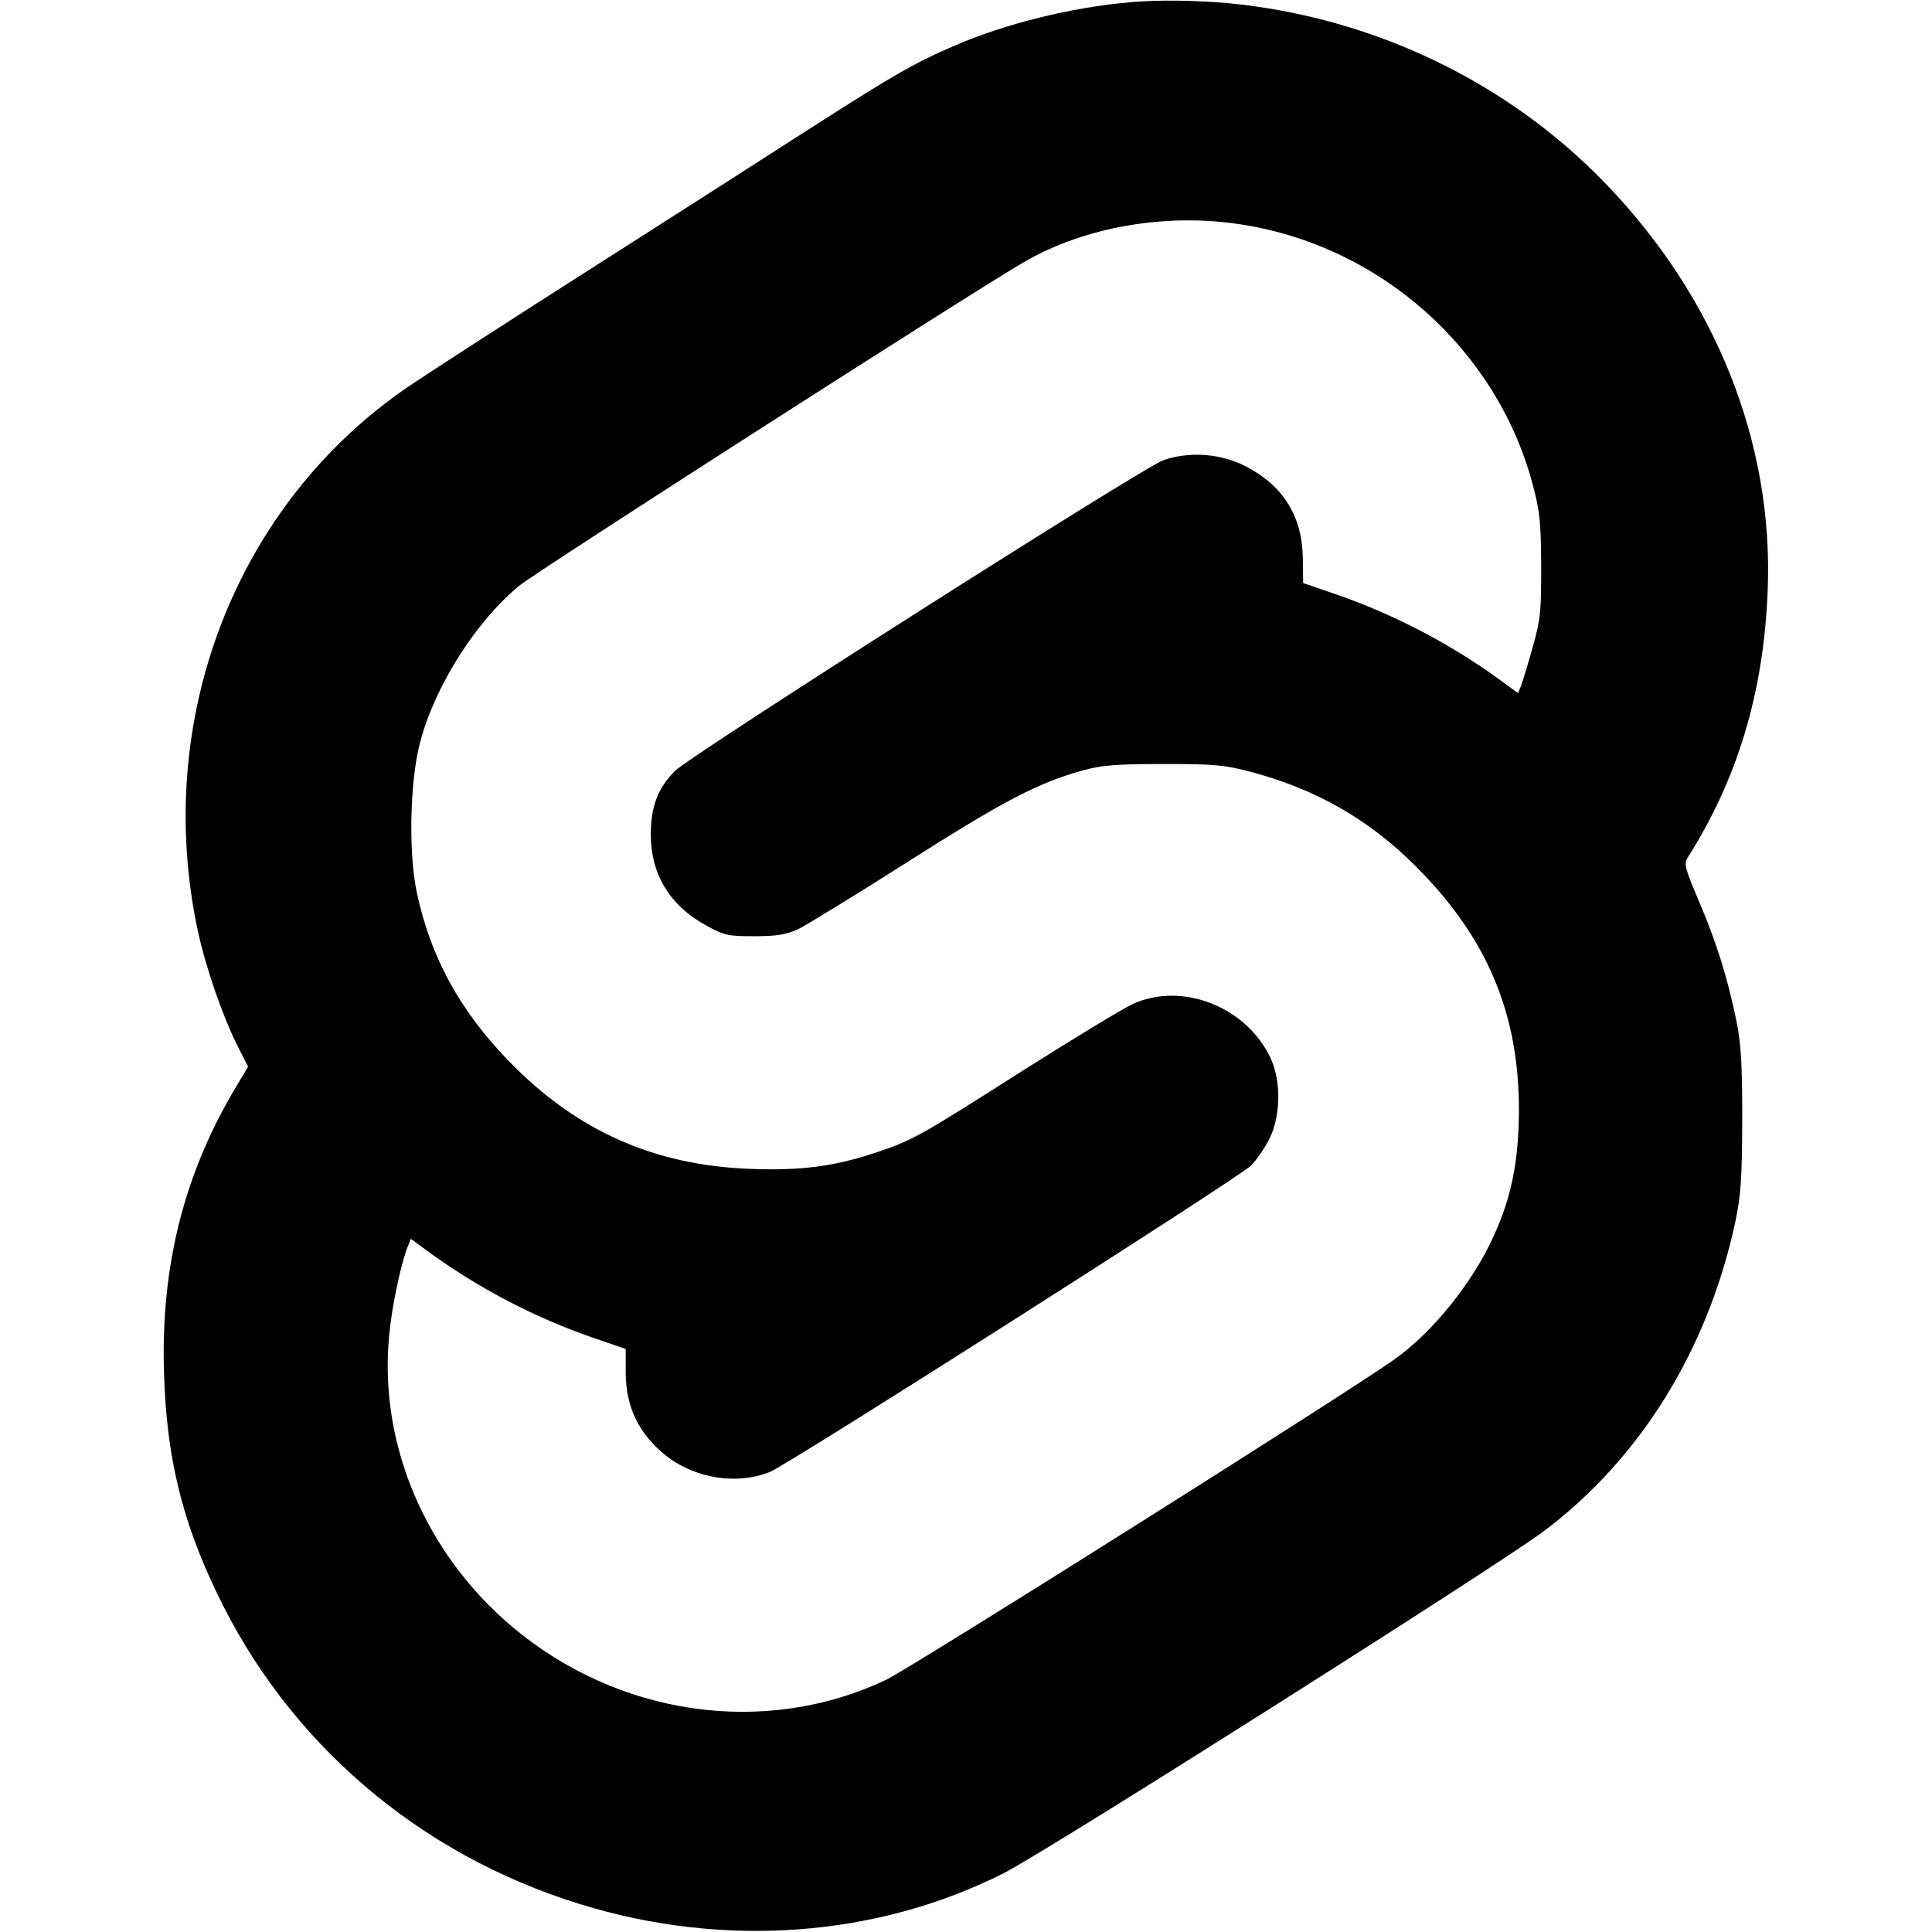
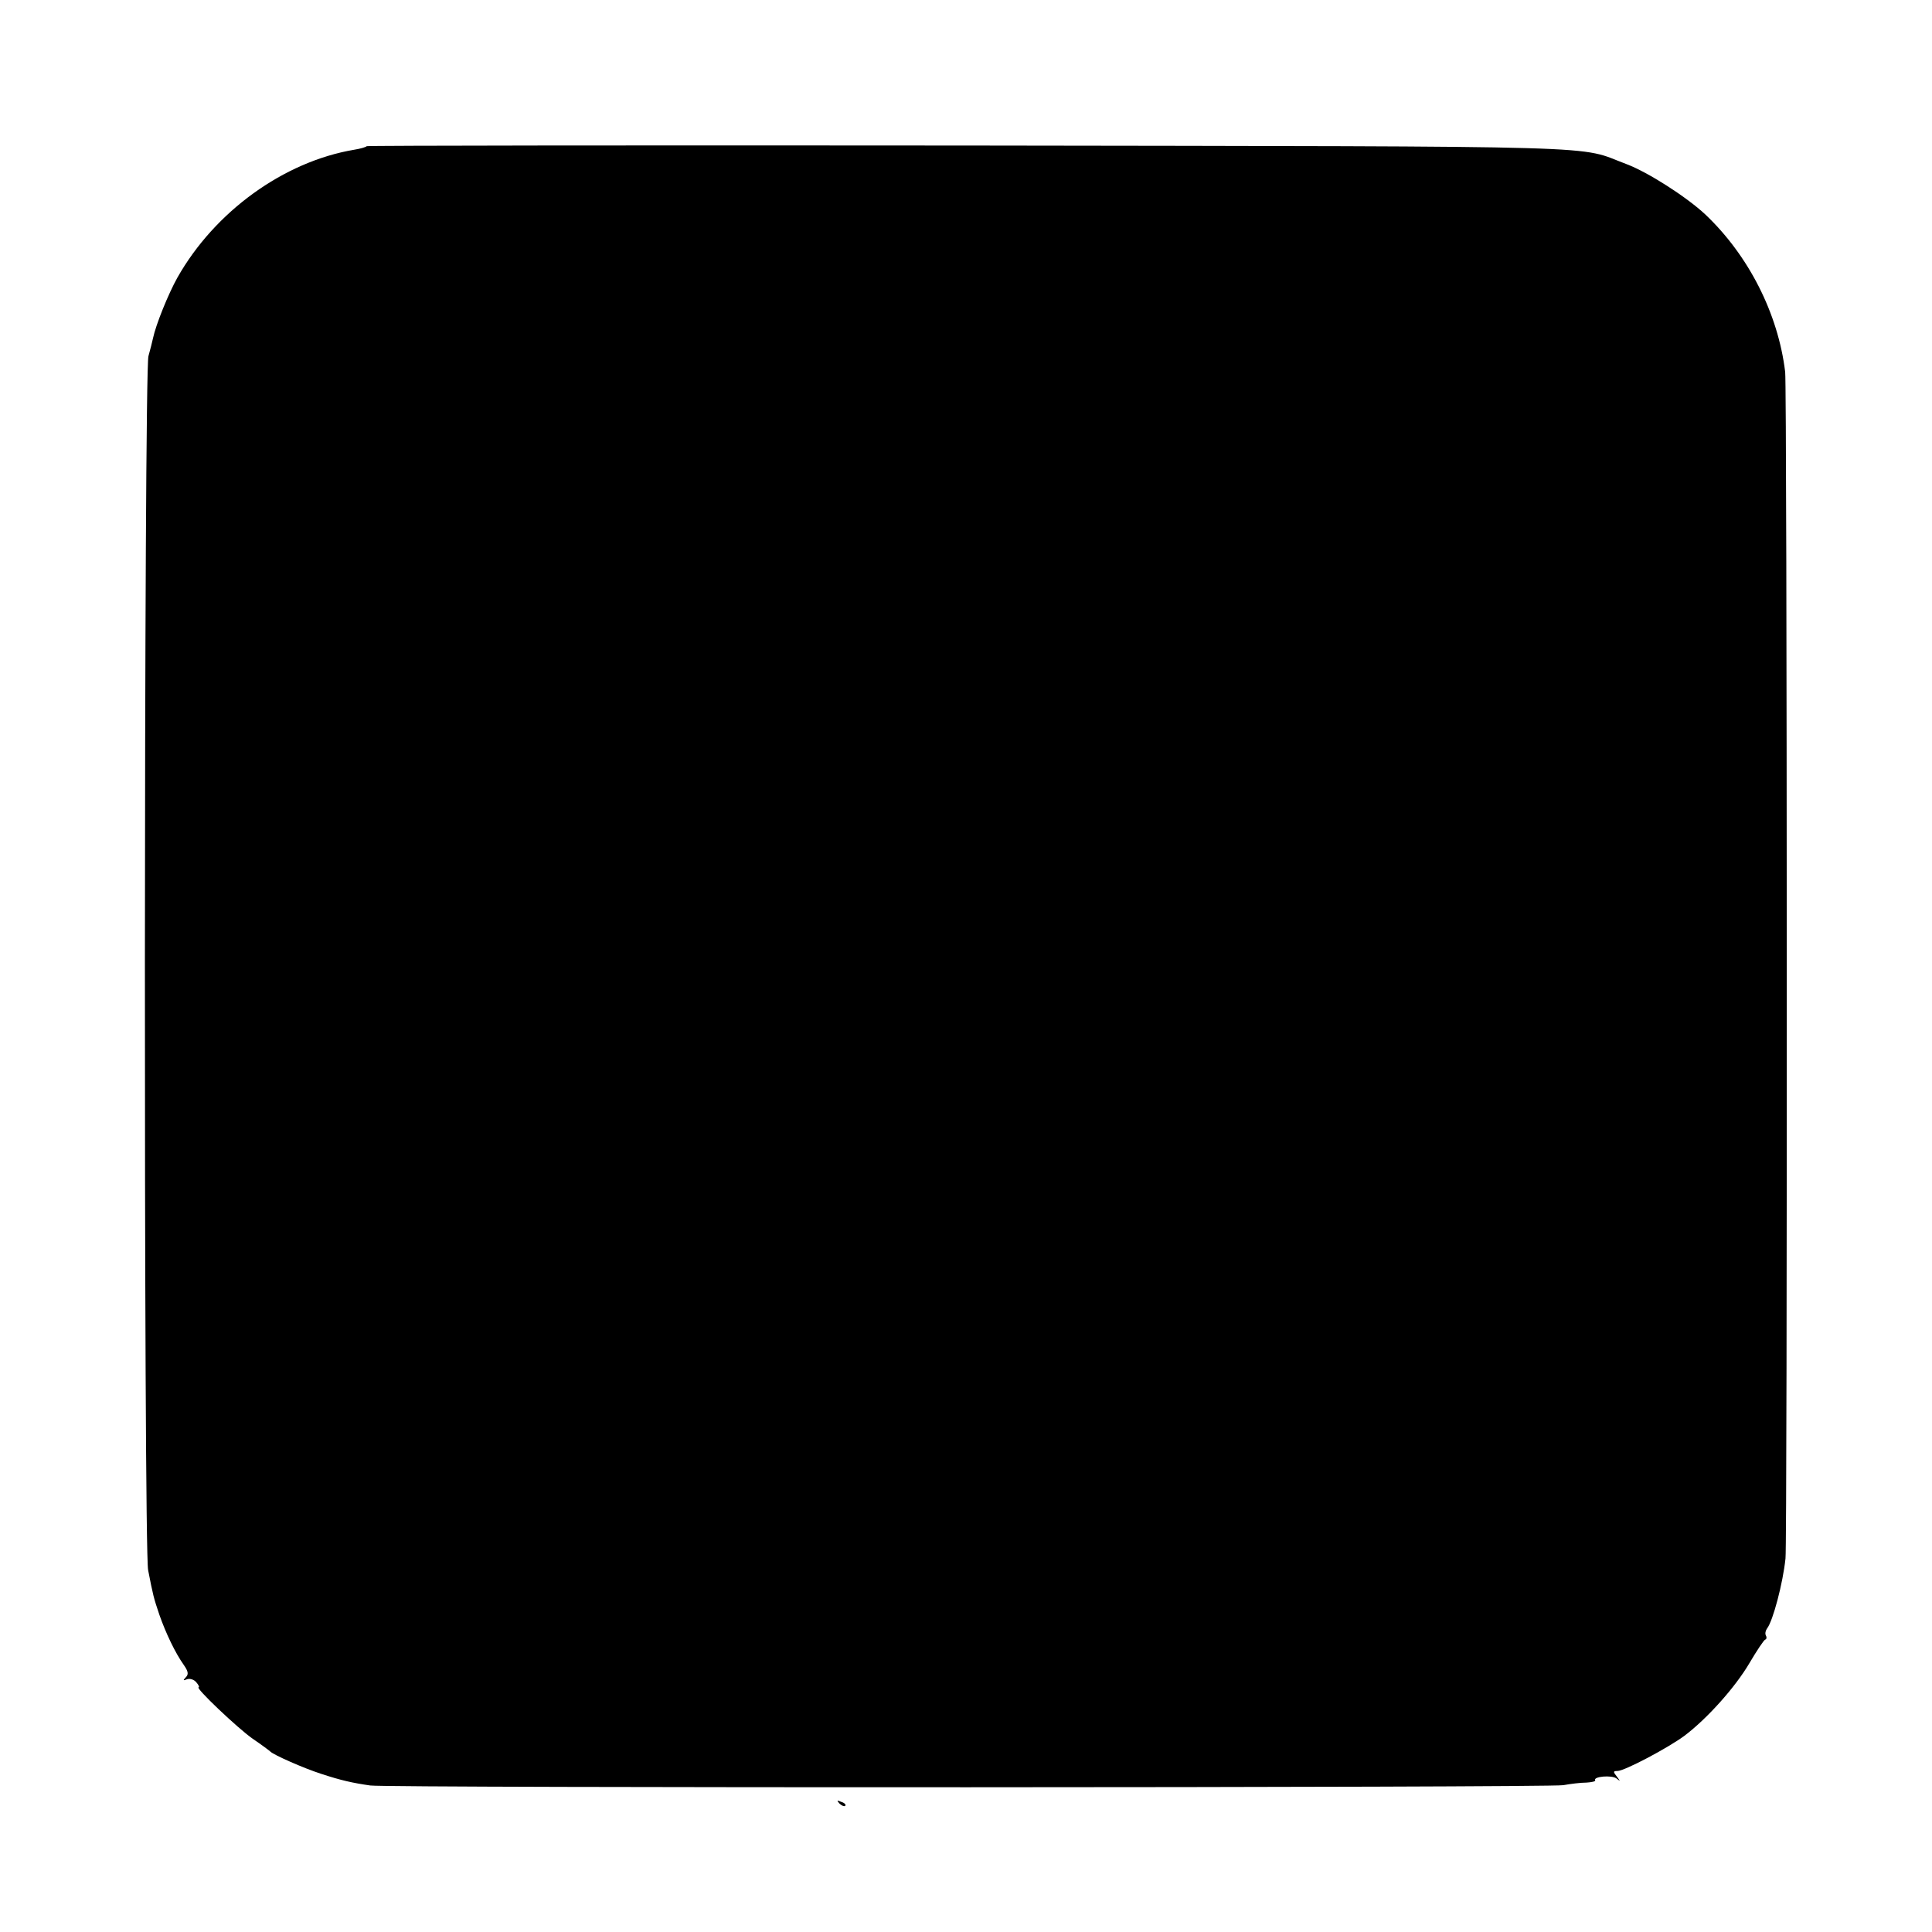
- <svg xmlns="http://www.w3.org/2000/svg" version="1.0" width="616pt" height="616pt" viewBox="0 0 616 616" preserveAspectRatio="xMidYMid meet">
-   <g transform="translate(0,616) scale(0.1,-0.1)" fill="#000000" stroke="none">
-     <path d="M3605 6153 c-188 -16 -401 -69 -560 -138 -130 -56 -194 -93 -455 -260 -118 -76 -433 -278 -700 -448 -267 -170 -531 -341 -587 -379 -551 -375 -817 -1062 -672 -1737 25 -116 79 -271 125 -363 l35 -69 -34 -57 c-170 -281 -245 -578 -234 -922 8 -263 56 -464 167 -696 227 -478 644 -836 1159 -995 458 -142 947 -106 1352 99 132 66 1576 981 1720 1089 308 231 523 578 611 983 19 91 22 135 23 330 0 178 -4 243 -18 312 -28 138 -64 253 -119 382 -45 105 -49 122 -38 140 160 252 243 527 256 851 20 470 -165 936 -518 1301 -315 326 -744 530 -1203 574 -104 9 -222 11 -310 3z m348 -708 c447 -67 819 -398 934 -830 23 -87 26 -120 27 -260 0 -146 -2 -169 -27 -258 -15 -54 -32 -109 -37 -123 l-10 -24 -67 49 c-156 112 -331 203 -513 266 l-105 36 -1 77 c-1 132 -60 230 -176 292 -81 44 -184 52 -268 23 -66 -23 -1505 -939 -1558 -991 -54 -54 -77 -114 -77 -202 0 -128 61 -228 177 -291 58 -32 70 -34 153 -34 72 0 100 5 139 22 26 13 184 109 350 215 305 194 414 251 556 291 63 17 103 21 260 21 168 0 194 -3 282 -26 208 -56 376 -153 524 -302 226 -227 327 -467 327 -776 -1 -162 -23 -275 -81 -402 -67 -148 -194 -306 -317 -393 -152 -108 -1540 -983 -1620 -1021 -386 -183 -855 -116 -1194 171 -277 235 -424 584 -390 928 8 89 36 222 58 280 l11 27 67 -49 c156 -112 331 -203 513 -266 l105 -36 0 -77 c1 -99 34 -177 106 -244 93 -88 240 -117 354 -71 61 25 1487 933 1533 976 18 18 45 57 60 87 35 72 37 180 5 252 -75 167 -284 250 -443 176 -30 -14 -187 -109 -348 -211 -325 -207 -352 -223 -467 -261 -133 -45 -242 -59 -400 -53 -308 11 -554 120 -770 341 -159 163 -254 337 -297 545 -26 127 -21 355 12 476 47 178 177 383 315 497 57 47 1470 953 1616 1036 192 109 446 153 682 117z" />
+ <svg xmlns="http://www.w3.org/2000/svg" version="1.0" width="600pt" height="600pt" viewBox="0 0 600 600" preserveAspectRatio="xMidYMid meet">
+   <g transform="translate(0,600) scale(0.1,-0.1)" fill="#000000" stroke="none">
+     <path d="M1139 5546 c-3 -3 -20 -8 -39 -11 -219 -37 -433 -192 -549 -397 -28 -50 -67 -146 -76 -189 -2 -9 -8 -34 -14 -55 -14 -51 -15 -3699 -1 -3770 15 -77 17 -86 35 -139 20 -57 49 -118 76 -156 14 -20 15 -29 6 -38 -9 -10 -9 -11 4 -6 9 3 22 -1 29 -10 7 -8 10 -15 7 -15 -13 0 122 -128 168 -160 28 -19 52 -37 55 -40 10 -10 102 -51 158 -69 61 -20 96 -28 152 -36 56 -8 3661 -7 3705 1 22 4 54 8 72 8 17 1 29 4 27 7 -7 12 51 17 66 6 13 -10 13 -10 1 6 -12 15 -11 17 2 17 22 0 158 72 209 110 70 53 157 150 201 225 23 39 45 72 49 73 5 2 5 8 2 13 -3 6 -1 15 4 22 18 23 49 140 57 217 6 53 5 3639 -1 3685 -22 182 -114 362 -248 489 -59 55 -178 131 -244 156 -158 59 7 55 -2038 58 -1029 1 -1873 0 -1875 -2z" />
+     <path d="M2607 399 c7 -7 15 -10 18 -7 3 3 -2 9 -12 12 -14 6 -15 5 -6 -5z" />
  </g>
</svg>
